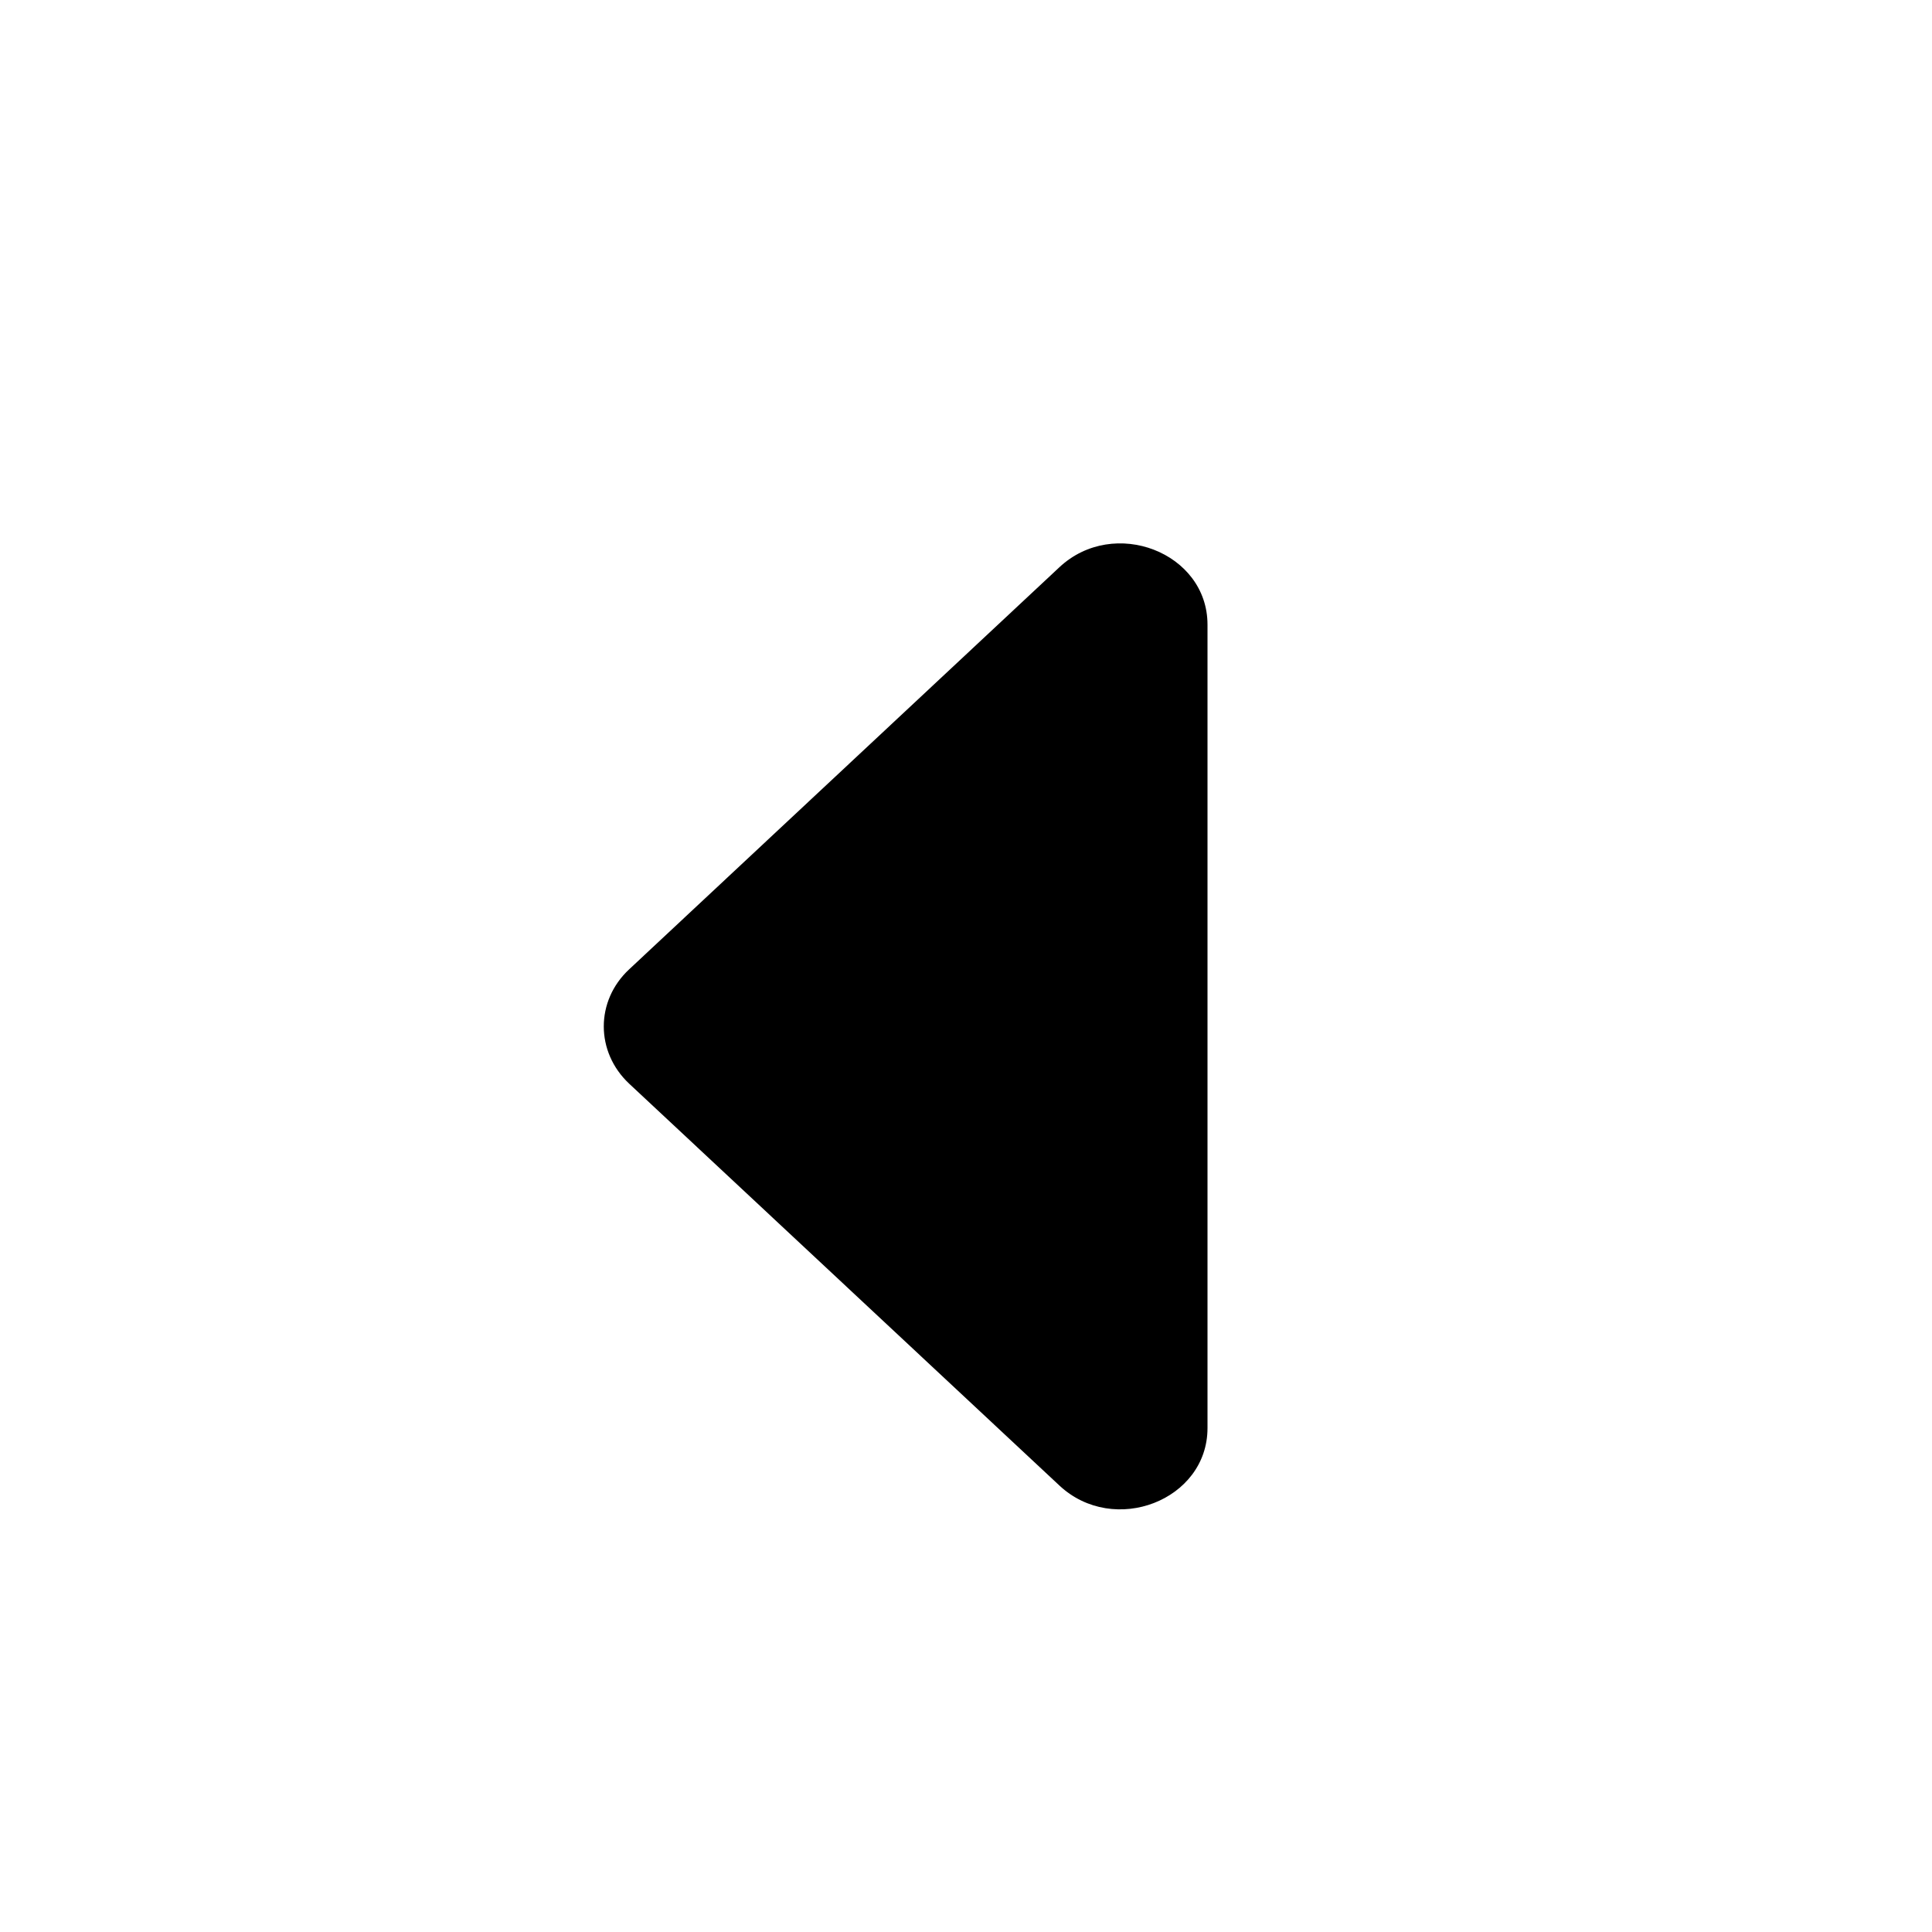
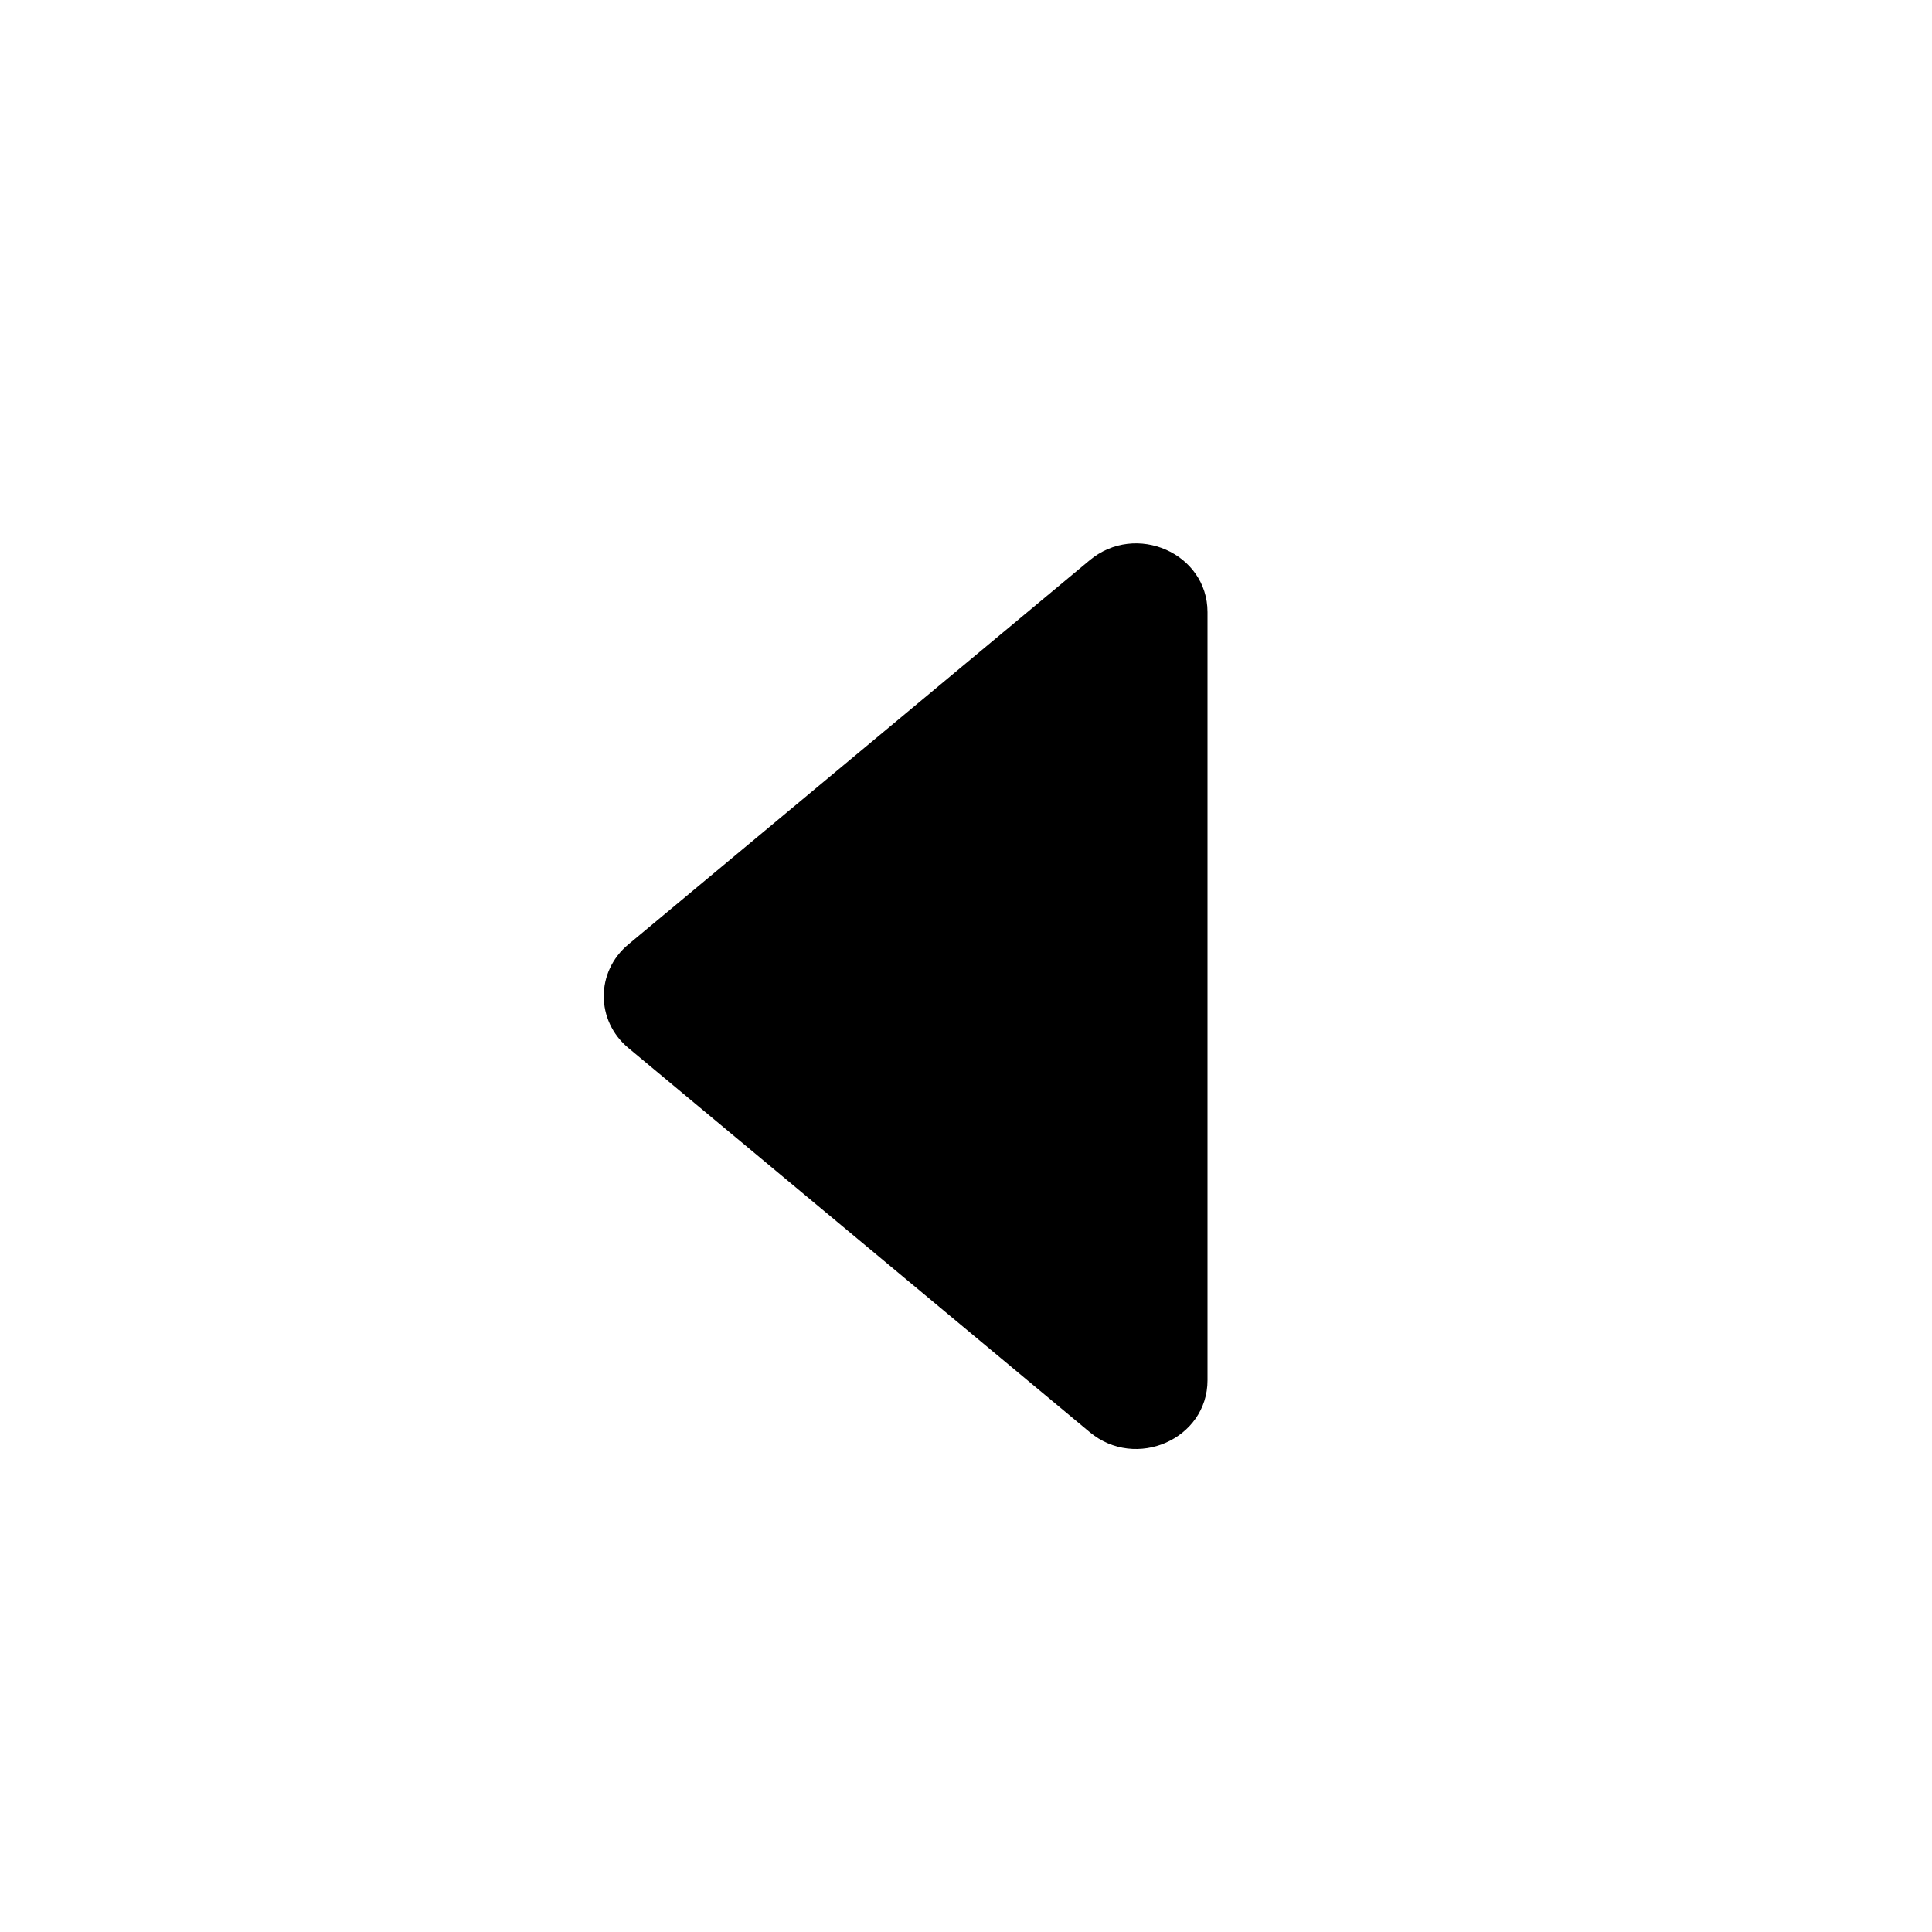
- <svg xmlns="http://www.w3.org/2000/svg" width="16px" height="16px" viewBox="0 0 16 16" version="1.1">
-   <g id="CaretLeft-Copy" stroke="none" stroke-width="1" fill="none" fill-rule="evenodd">
-     <path d="M4.173,6 L10.827,6 C11.425,6 11.725,6.775 11.302,7.227 L7.975,10.789 C7.712,11.07 7.288,11.07 7.027,10.789 L3.698,7.227 C3.275,6.775 3.575,6 4.173,6 Z" id="Path-Copy-2" fill="#000000" transform="translate(7.5, 8.5) rotate(90) translate(-7.5, -8.5) " />
-   </g>
+ <svg xmlns="http://www.w3.org/2000/svg" width="16" height="16" viewBox="0 0 16 16" fill="none">
+   <path d="M5.204 8.679C4.932 8.453 4.932 8.047 5.204 7.821L9.024 4.64C9.406 4.321 10 4.582 10 5.069L10 11.431C10 11.918 9.406 12.179 9.024 11.86L5.204 8.679Z" fill="#000000" />
</svg>
